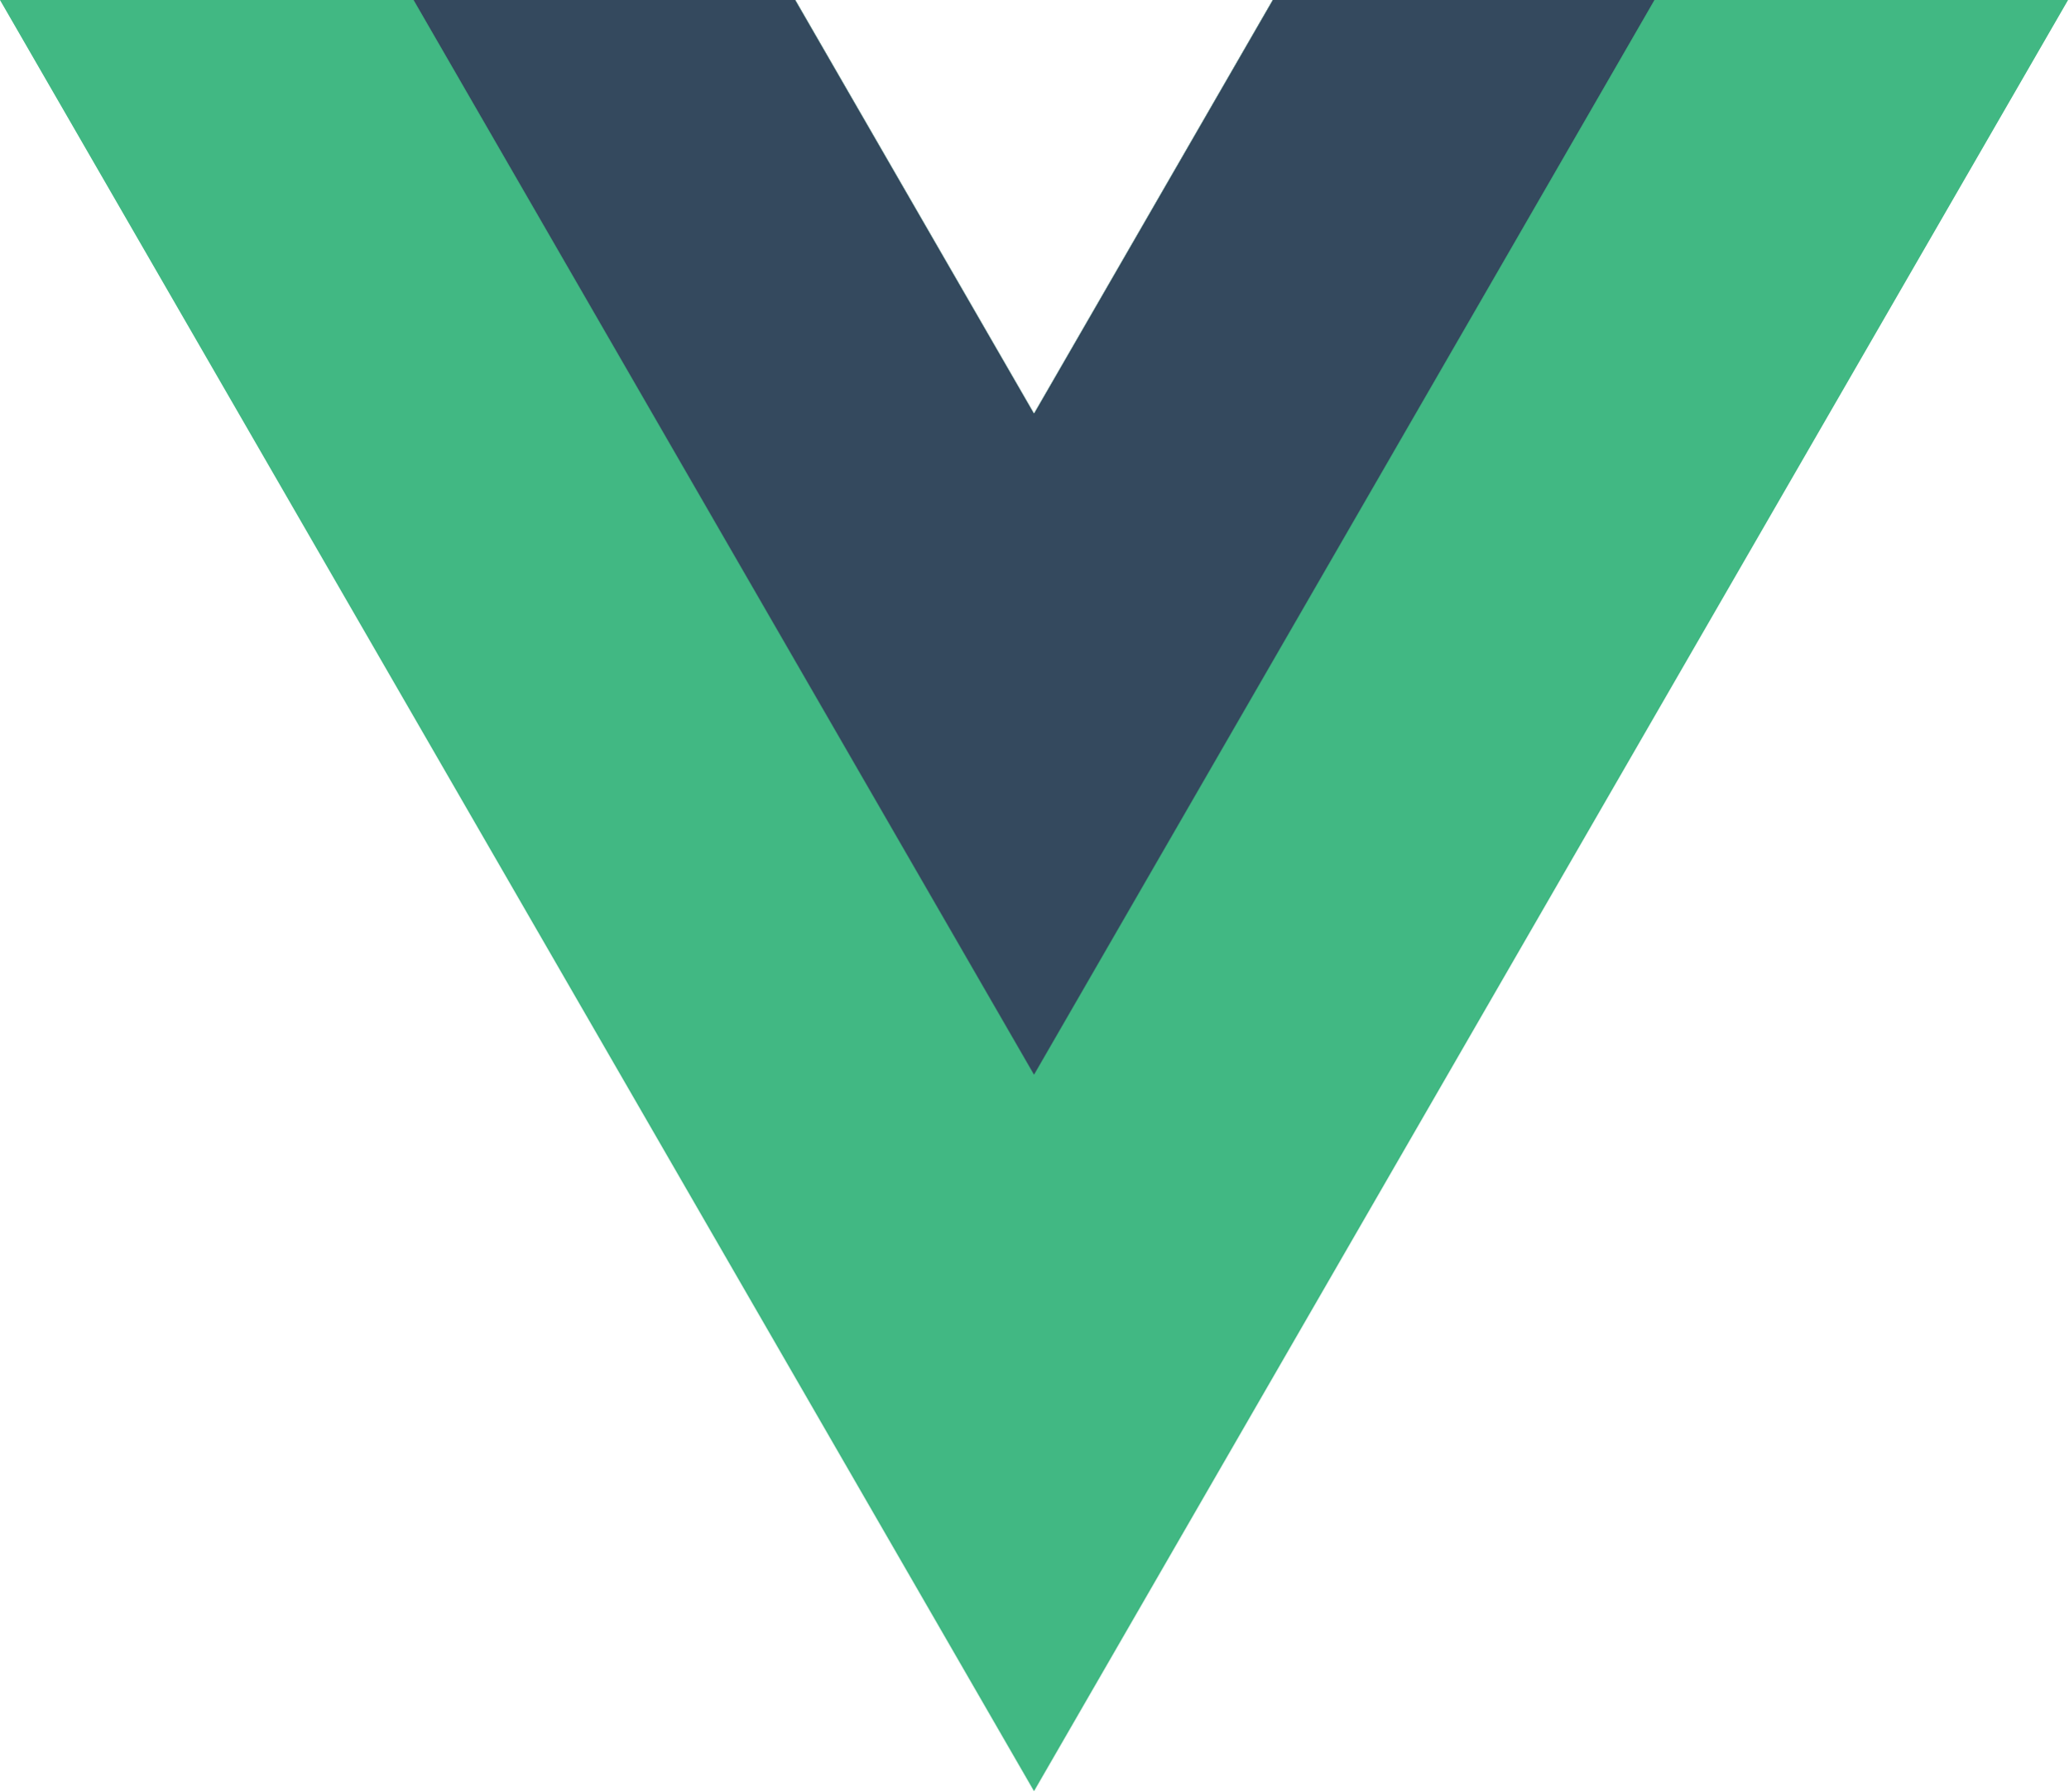
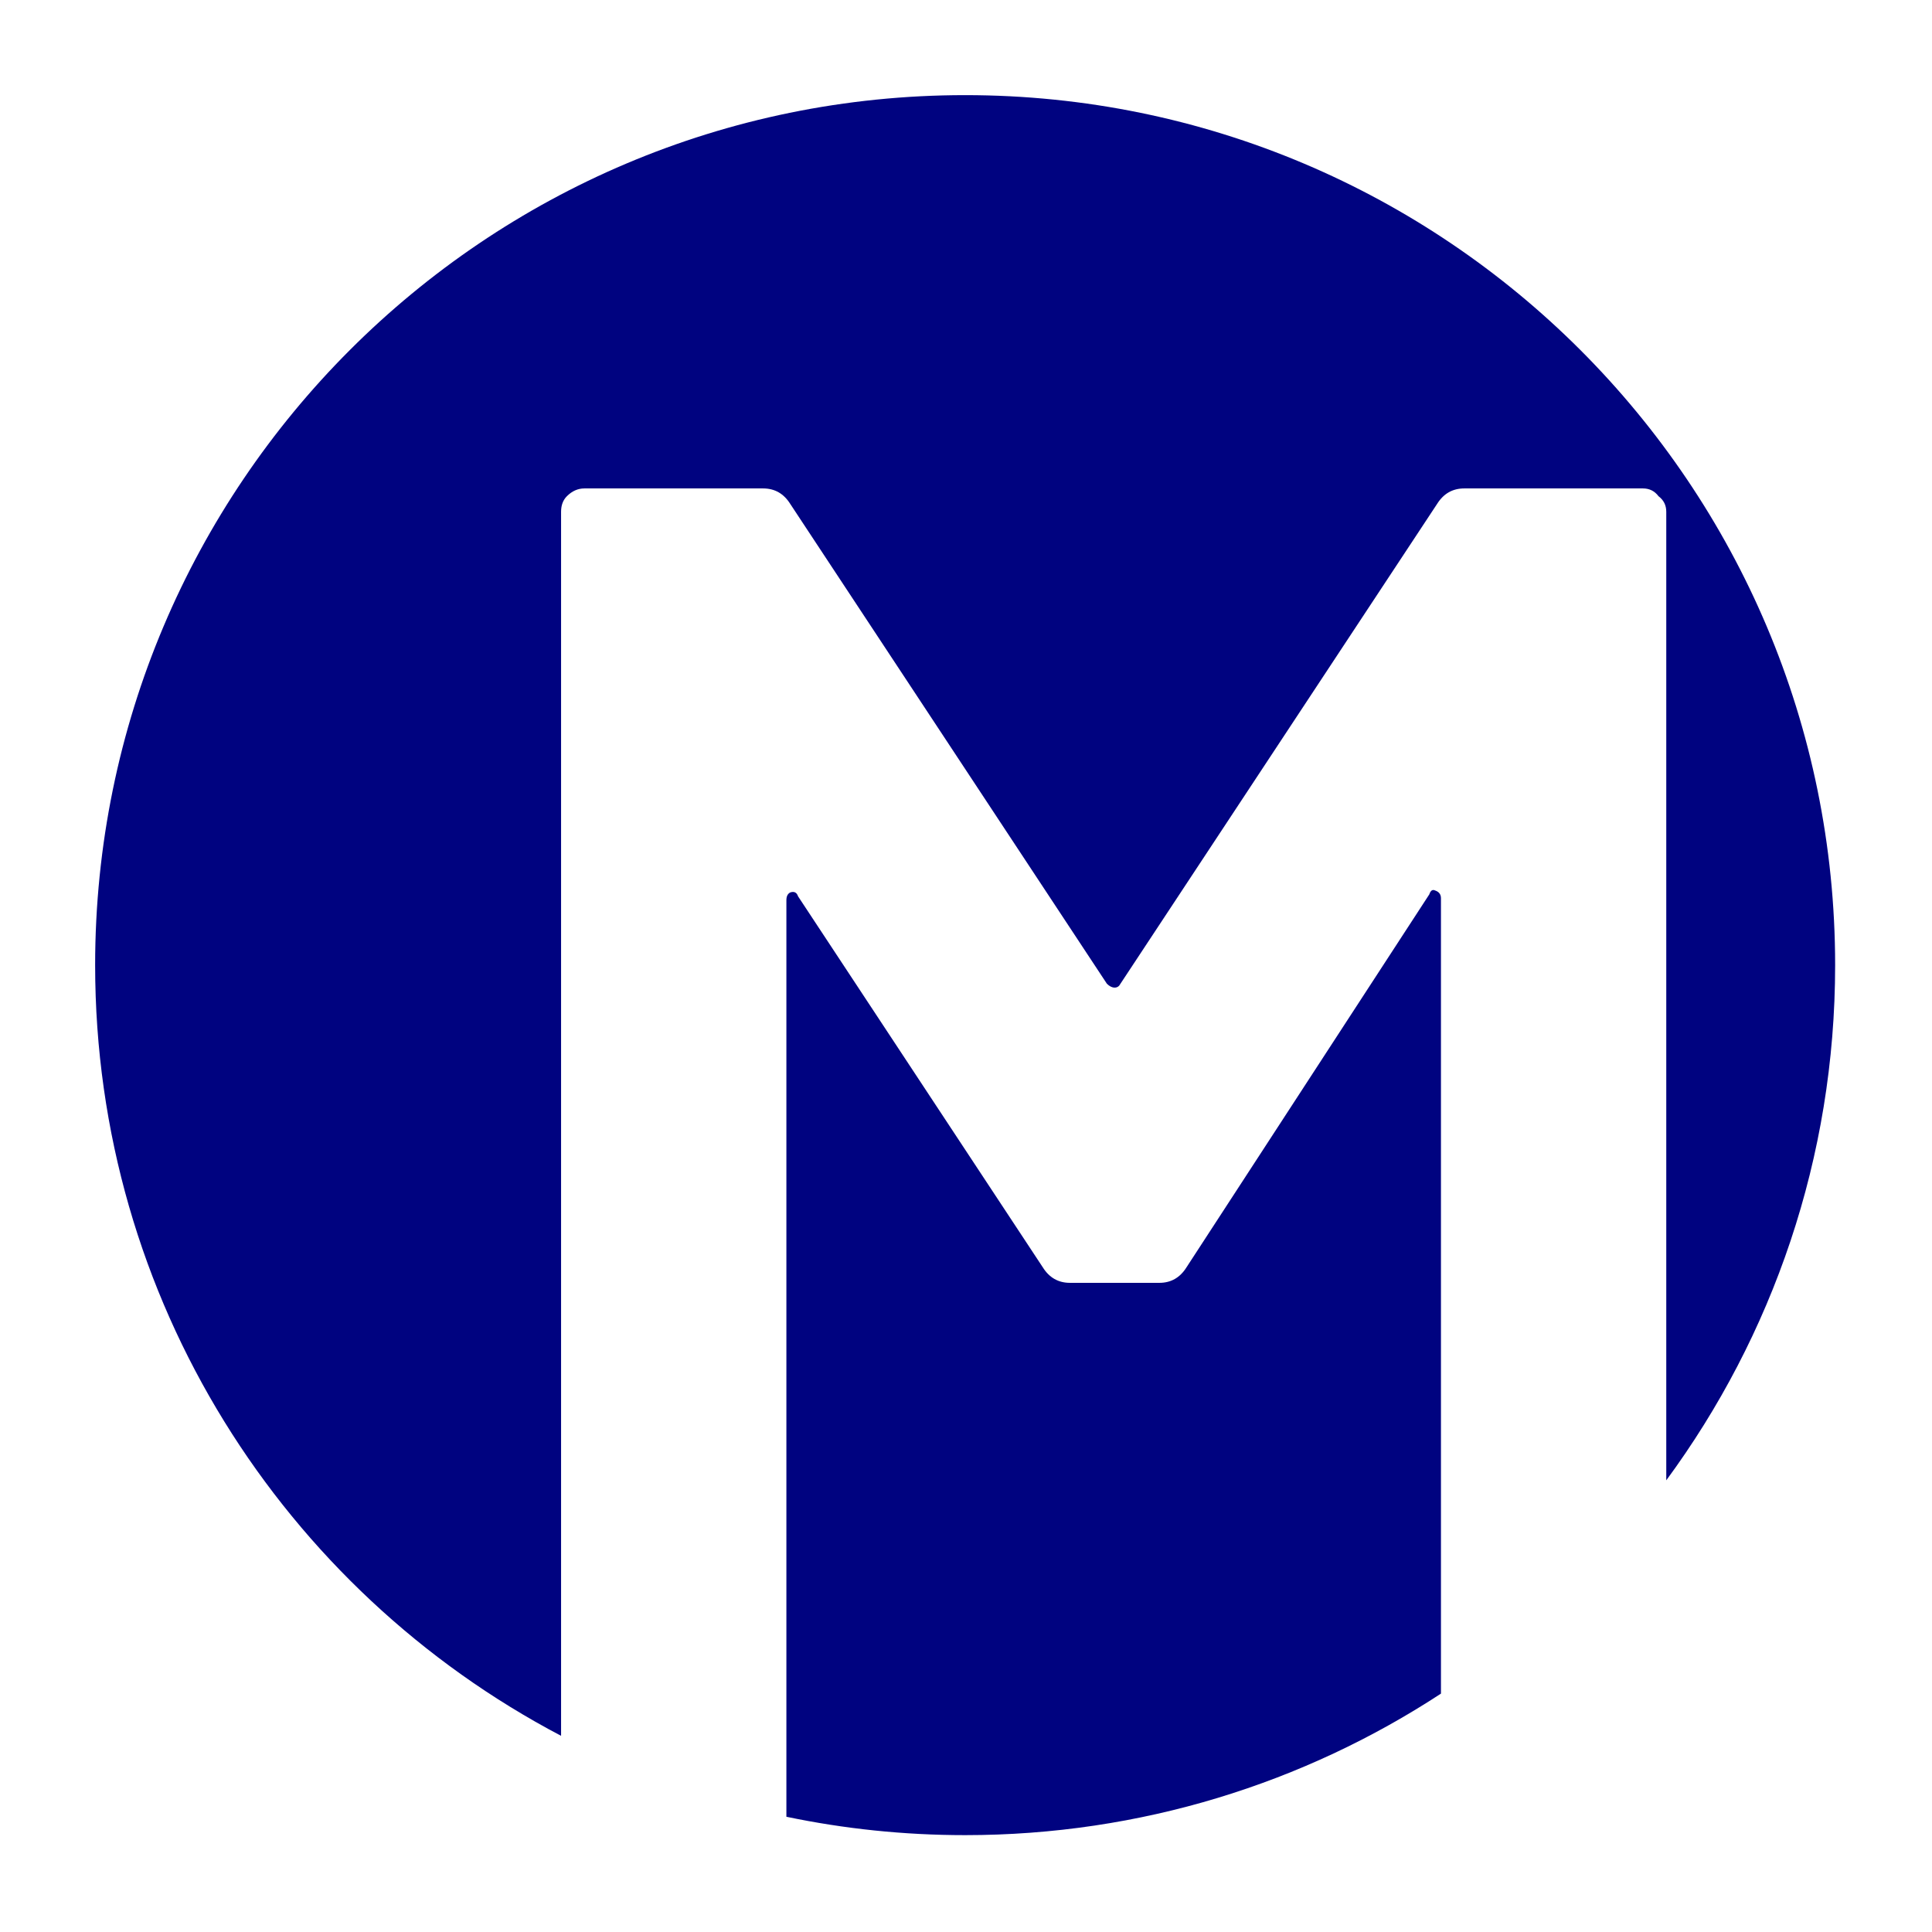
- <svg xmlns="http://www.w3.org/2000/svg" viewBox="0 0 261.76 226.69">
-   <path d="M161.096.001l-30.225 52.351L100.647.001H-.005l130.877 226.688L261.749.001z" fill="#41b883" />
-   <path d="M161.096.001l-30.225 52.351L100.647.001H52.346l78.526 136.01L209.398.001z" fill="#34495e" />
+ <svg xmlns="http://www.w3.org/2000/svg" width="264" height="264" viewBox="0 0 264 264" fill="none">
+   <path d="M227.689 202.281C242.194 182.574 250.764 158.229 250.764 131.882C250.764 66.225 197.539 13 131.882 13C66.225 13 13 66.225 13 131.882C13 177.609 38.817 217.306 76.669 237.193V69.927C76.669 69.042 76.935 68.334 77.466 67.803C78.174 67.095 78.97 66.742 79.854 66.742H104.272C105.865 66.742 107.103 67.449 107.988 68.865L151.25 134.421C151.604 134.775 151.958 134.952 152.312 134.952C152.666 134.952 152.931 134.775 153.108 134.421L196.37 68.865C197.255 67.449 198.493 66.742 200.086 66.742H224.504C225.388 66.742 226.096 67.095 226.627 67.803C227.335 68.334 227.689 69.042 227.689 69.927V202.281Z" fill="#000380" />
+   <path d="M196.901 231.425V122.743C196.901 122.213 196.635 121.859 196.105 121.682C195.751 121.505 195.485 121.682 195.308 122.213L162.132 173.172C161.247 174.587 160.009 175.295 158.416 175.295H146.207C144.615 175.295 143.376 174.587 142.492 173.172L109.05 122.478C108.873 121.947 108.519 121.77 107.988 121.947C107.634 122.124 107.457 122.478 107.457 123.009V248.253C115.34 249.899 123.51 250.764 131.882 250.764C155.88 250.764 178.217 243.654 196.901 231.425Z" fill="#000380" />
</svg>
